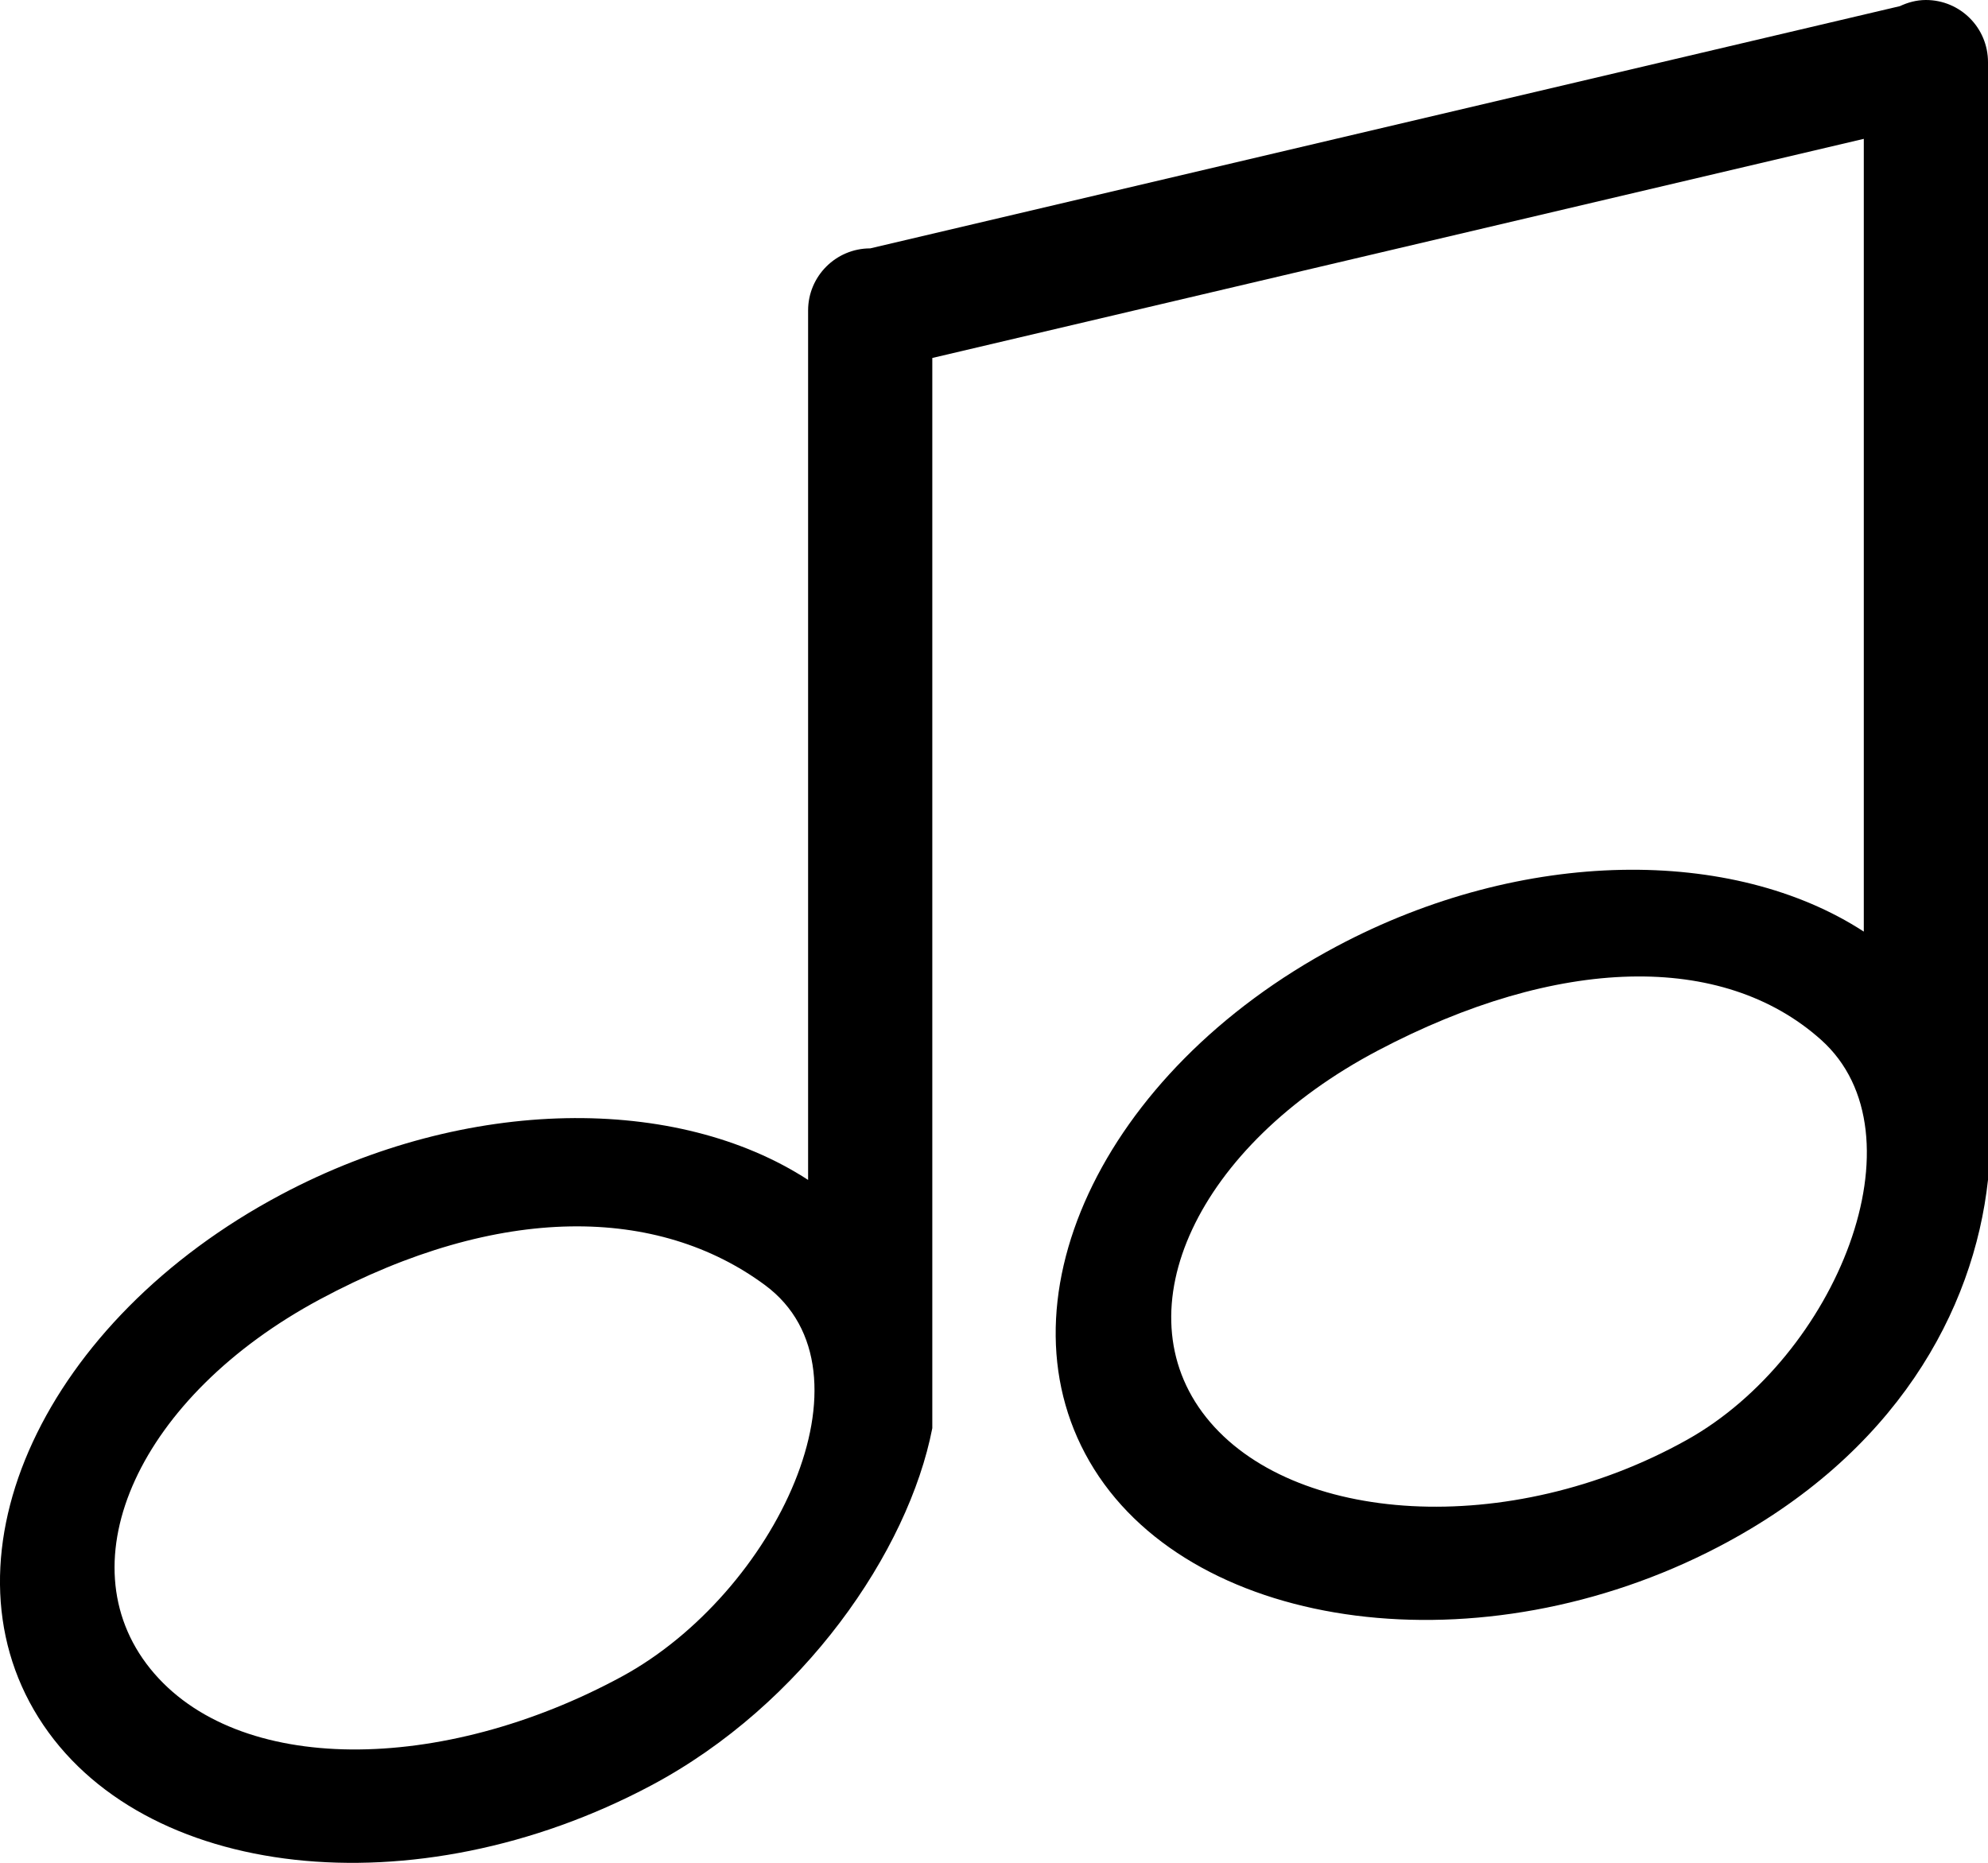
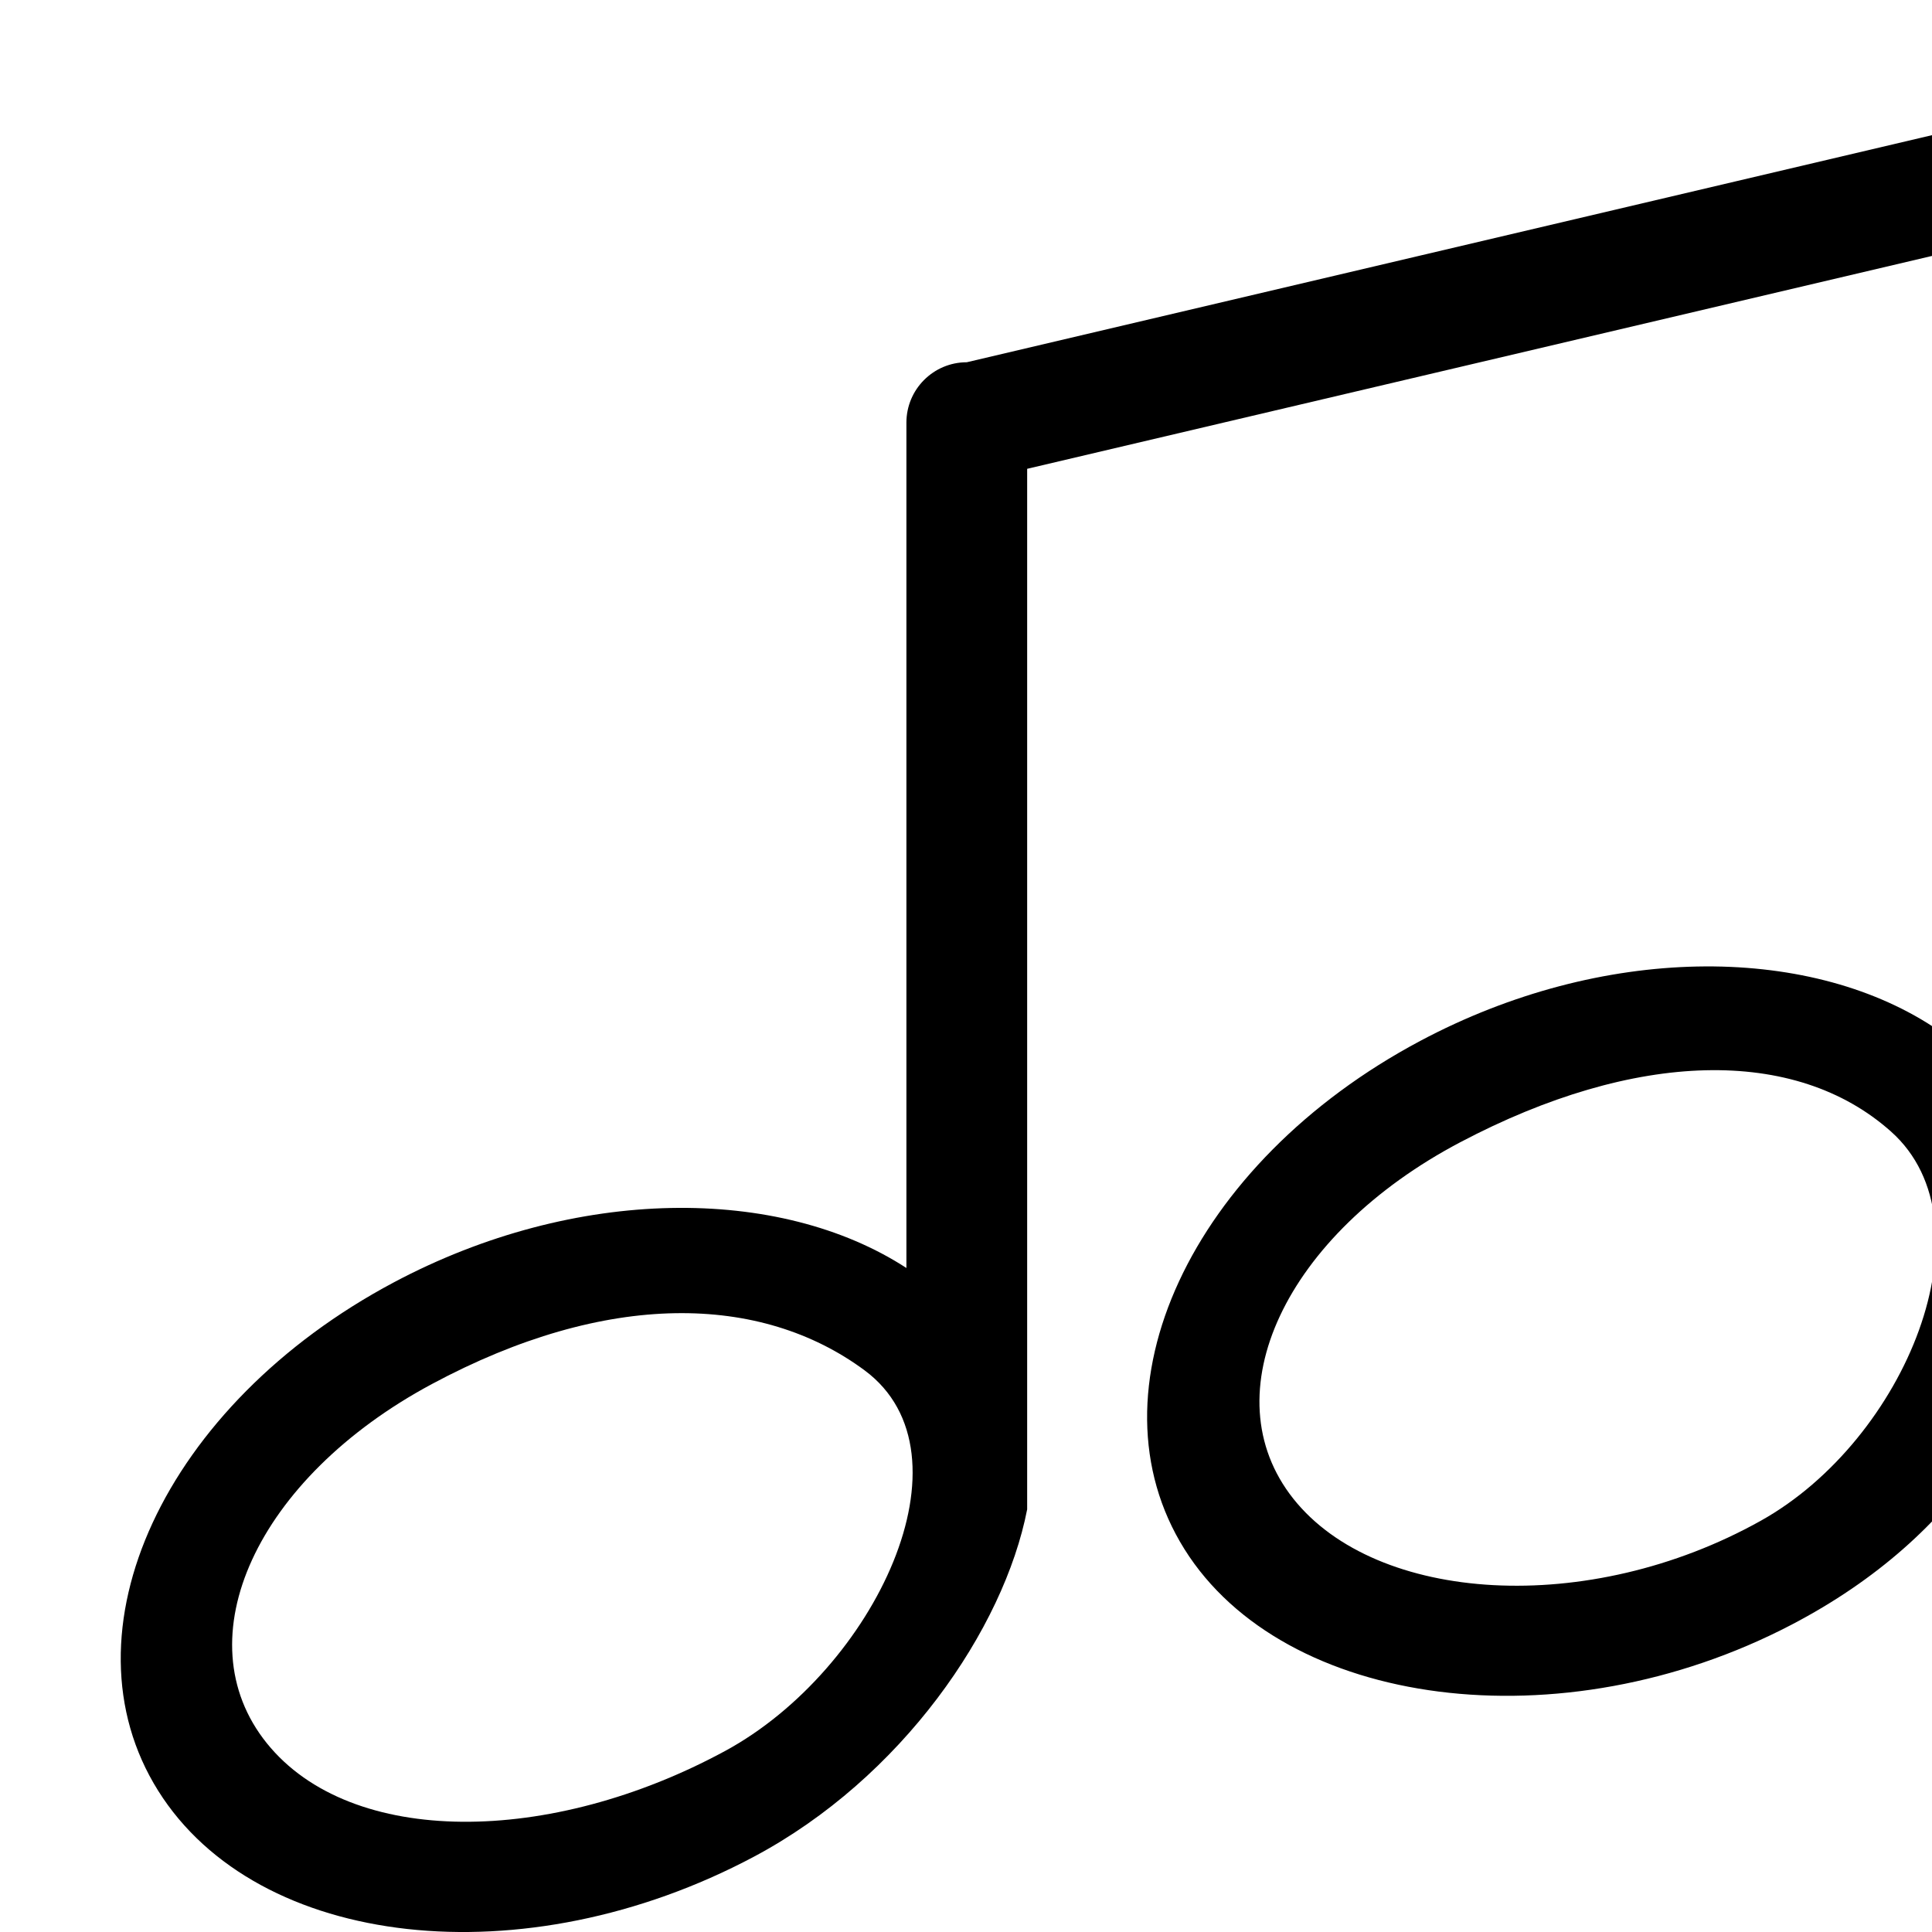
- <svg xmlns="http://www.w3.org/2000/svg" version="1.1" id="Capa_1" x="0px" y="0px" viewBox="0 0 32.013 30" style="enable-background:new 0 0 32.013 30;" xml:space="preserve">
+ <svg xmlns="http://www.w3.org/2000/svg" version="1.1" id="Capa_1" viewBox="-2 -2 32 32" xml:space="preserve">
  <g id="_x31_0_11_">
    <g>
-       <path style="fill-rule:evenodd;clip-rule:evenodd;" d="M31.013,0c-0.151,0-0.291,0.039-0.419,0.099L14.013,4c-0.552,0-1,0.448-1,1    v14.002c-2.101-1.366-5.477-1.364-8.49,0.238c-3.802,2.022-5.55,5.792-3.904,8.419c1.646,2.627,6.064,3.117,9.866,1.095    c2.451-1.303,4.143-3.773,4.528-5.754c0-0.259,0-17.235,0-17.235l15-3.529v12.767c-2.101-1.366-5.477-1.365-8.49,0.238    c-3.802,2.023-5.55,5.792-3.904,8.419c1.646,2.627,6.235,3.244,10.053,1.251c2.857-1.491,4.112-3.804,4.341-5.91    c0-0.353,0-18,0-18C32.013,0.447,31.566,0,31.013,0z M10.013,27c-2.895,1.571-6.199,1.602-7.593-0.126    c-1.393-1.729-0.17-4.392,2.732-5.949c2.902-1.557,5.451-1.498,7.167-0.229C14.199,22.087,12.478,25.662,10.013,27z     M27.165,23.188c-2.863,1.6-6.368,1.366-7.743-0.364c-1.375-1.731-0.139-4.374,2.763-5.904c2.901-1.53,5.552-1.592,7.137-0.177    C31.028,18.265,29.566,21.847,27.165,23.188z" />
+       <path d="M31.013,0c-0.151,0-0.291,0.039-0.419,0.099L14.013,4c-0.552,0-1,0.448-1,1    v14.002c-2.101-1.366-5.477-1.364-8.49,0.238c-3.802,2.022-5.55,5.792-3.904,8.419c1.646,2.627,6.064,3.117,9.866,1.095    c2.451-1.303,4.143-3.773,4.528-5.754c0-0.259,0-17.235,0-17.235l15-3.529v12.767c-2.101-1.366-5.477-1.365-8.49,0.238    c-3.802,2.023-5.55,5.792-3.904,8.419c1.646,2.627,6.235,3.244,10.053,1.251c2.857-1.491,4.112-3.804,4.341-5.91    c0-0.353,0-18,0-18C32.013,0.447,31.566,0,31.013,0z M10.013,27c-2.895,1.571-6.199,1.602-7.593-0.126    c-1.393-1.729-0.17-4.392,2.732-5.949c2.902-1.557,5.451-1.498,7.167-0.229C14.199,22.087,12.478,25.662,10.013,27z     M27.165,23.188c-2.863,1.6-6.368,1.366-7.743-0.364c-1.375-1.731-0.139-4.374,2.763-5.904c2.901-1.53,5.552-1.592,7.137-0.177    C31.028,18.265,29.566,21.847,27.165,23.188z" />
    </g>
  </g>
-   <g>
- </g>
-   <g>
- </g>
-   <g>
- </g>
-   <g>
- </g>
-   <g>
- </g>
-   <g>
- </g>
-   <g>
- </g>
-   <g>
- </g>
-   <g>
- </g>
-   <g>
- </g>
-   <g>
- </g>
-   <g>
- </g>
-   <g>
- </g>
-   <g>
- </g>
-   <g>
- </g>
</svg>
